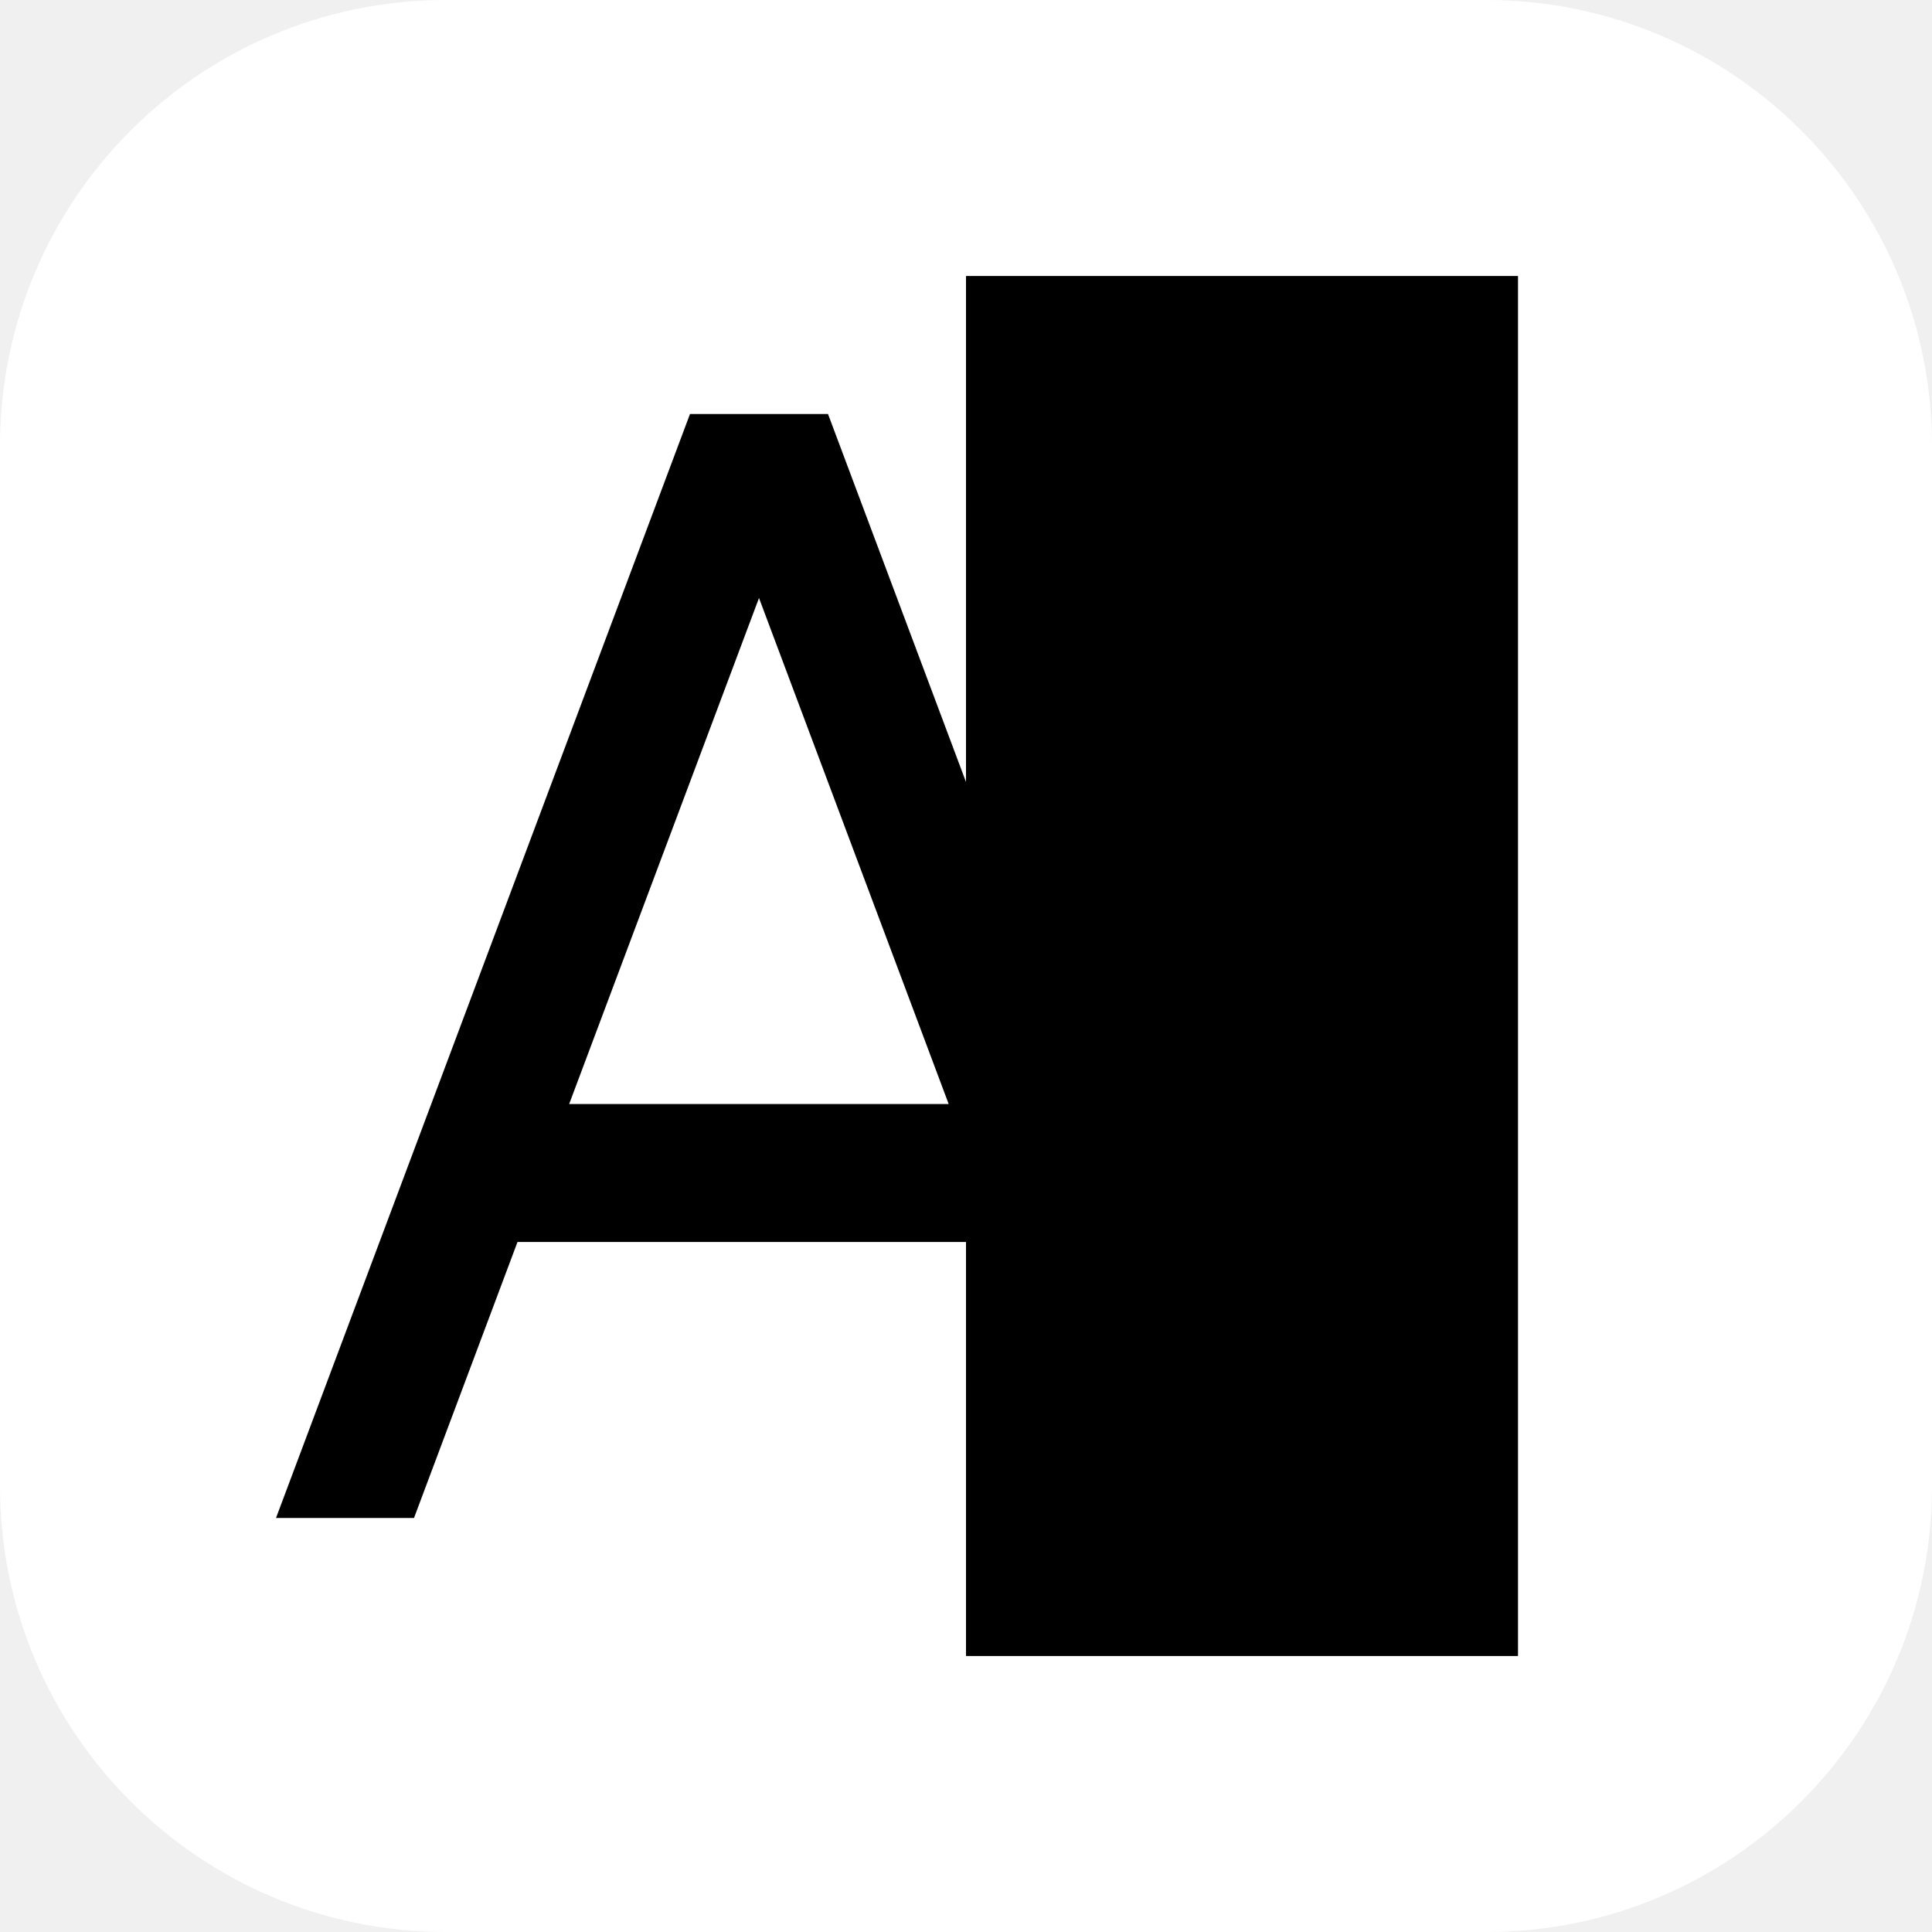
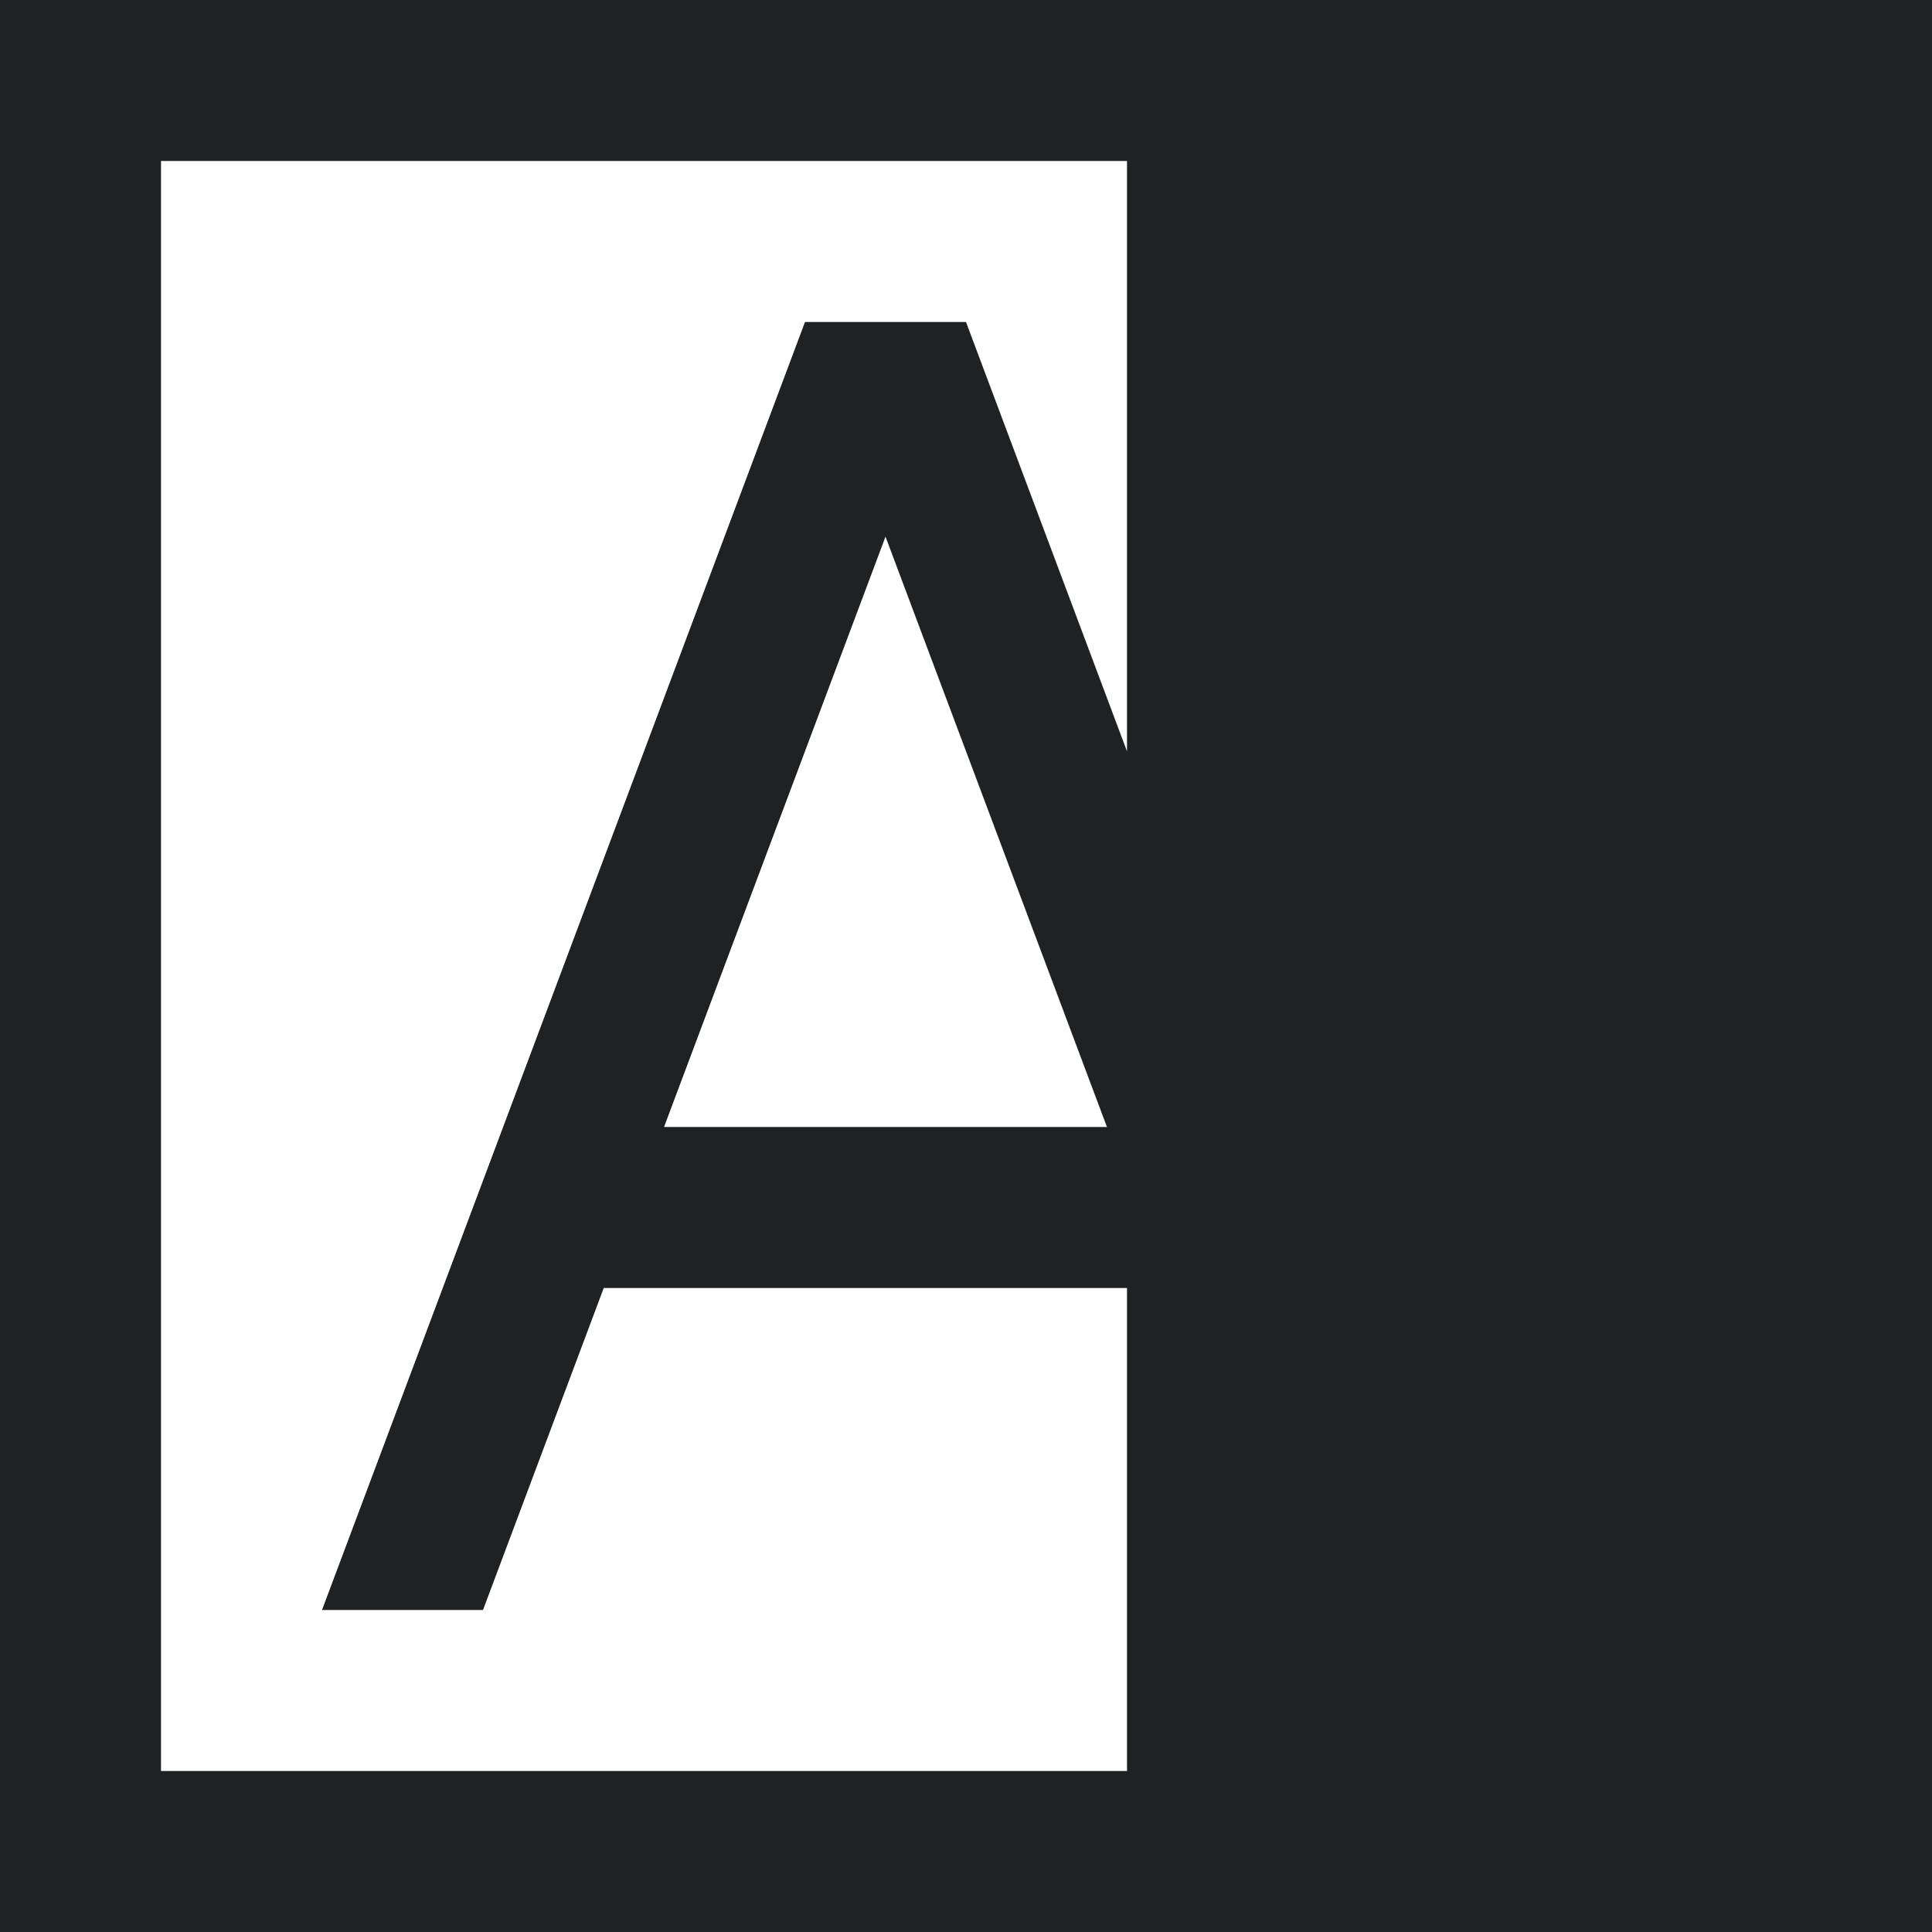
- <svg xmlns="http://www.w3.org/2000/svg" viewBox="0 0 126 126">
-   <path d="m96.92 0h-67.84a29.08 29.08 0 0 0 -29.08 29.08v67.84a29.08 29.08 0 0 0 29.08 29.08h67.84a29.08 29.08 0 0 0 29.08-29.08v-67.84a29.08 29.08 0 0 0 -29.08-29.08z" fill="#fff" />
-   <path d="m63 18v33l-9-24h-9l-27 72h9l6.75-18h29.25v27h36v-90zm-25.88 54 12.38-33 12.37 33z" fill="#000" />
+ <svg xmlns="http://www.w3.org/2000/svg" width="152" height="152" viewBox="0 0 152 152" fill="none">
+   <rect x="0" y="0" width="152" height="152" fill="white" />
+   <path d="M0 0V152H152V0H0ZM12.667 139.333V12.667H88.667V59.111L76 25.333H63.333L25.333 126.667H38L47.5 101.333H88.667V139.333H12.667ZM87.09 88.667H52.243L69.667 42.222L87.09 88.667Z" fill="#202123" />
</svg>
